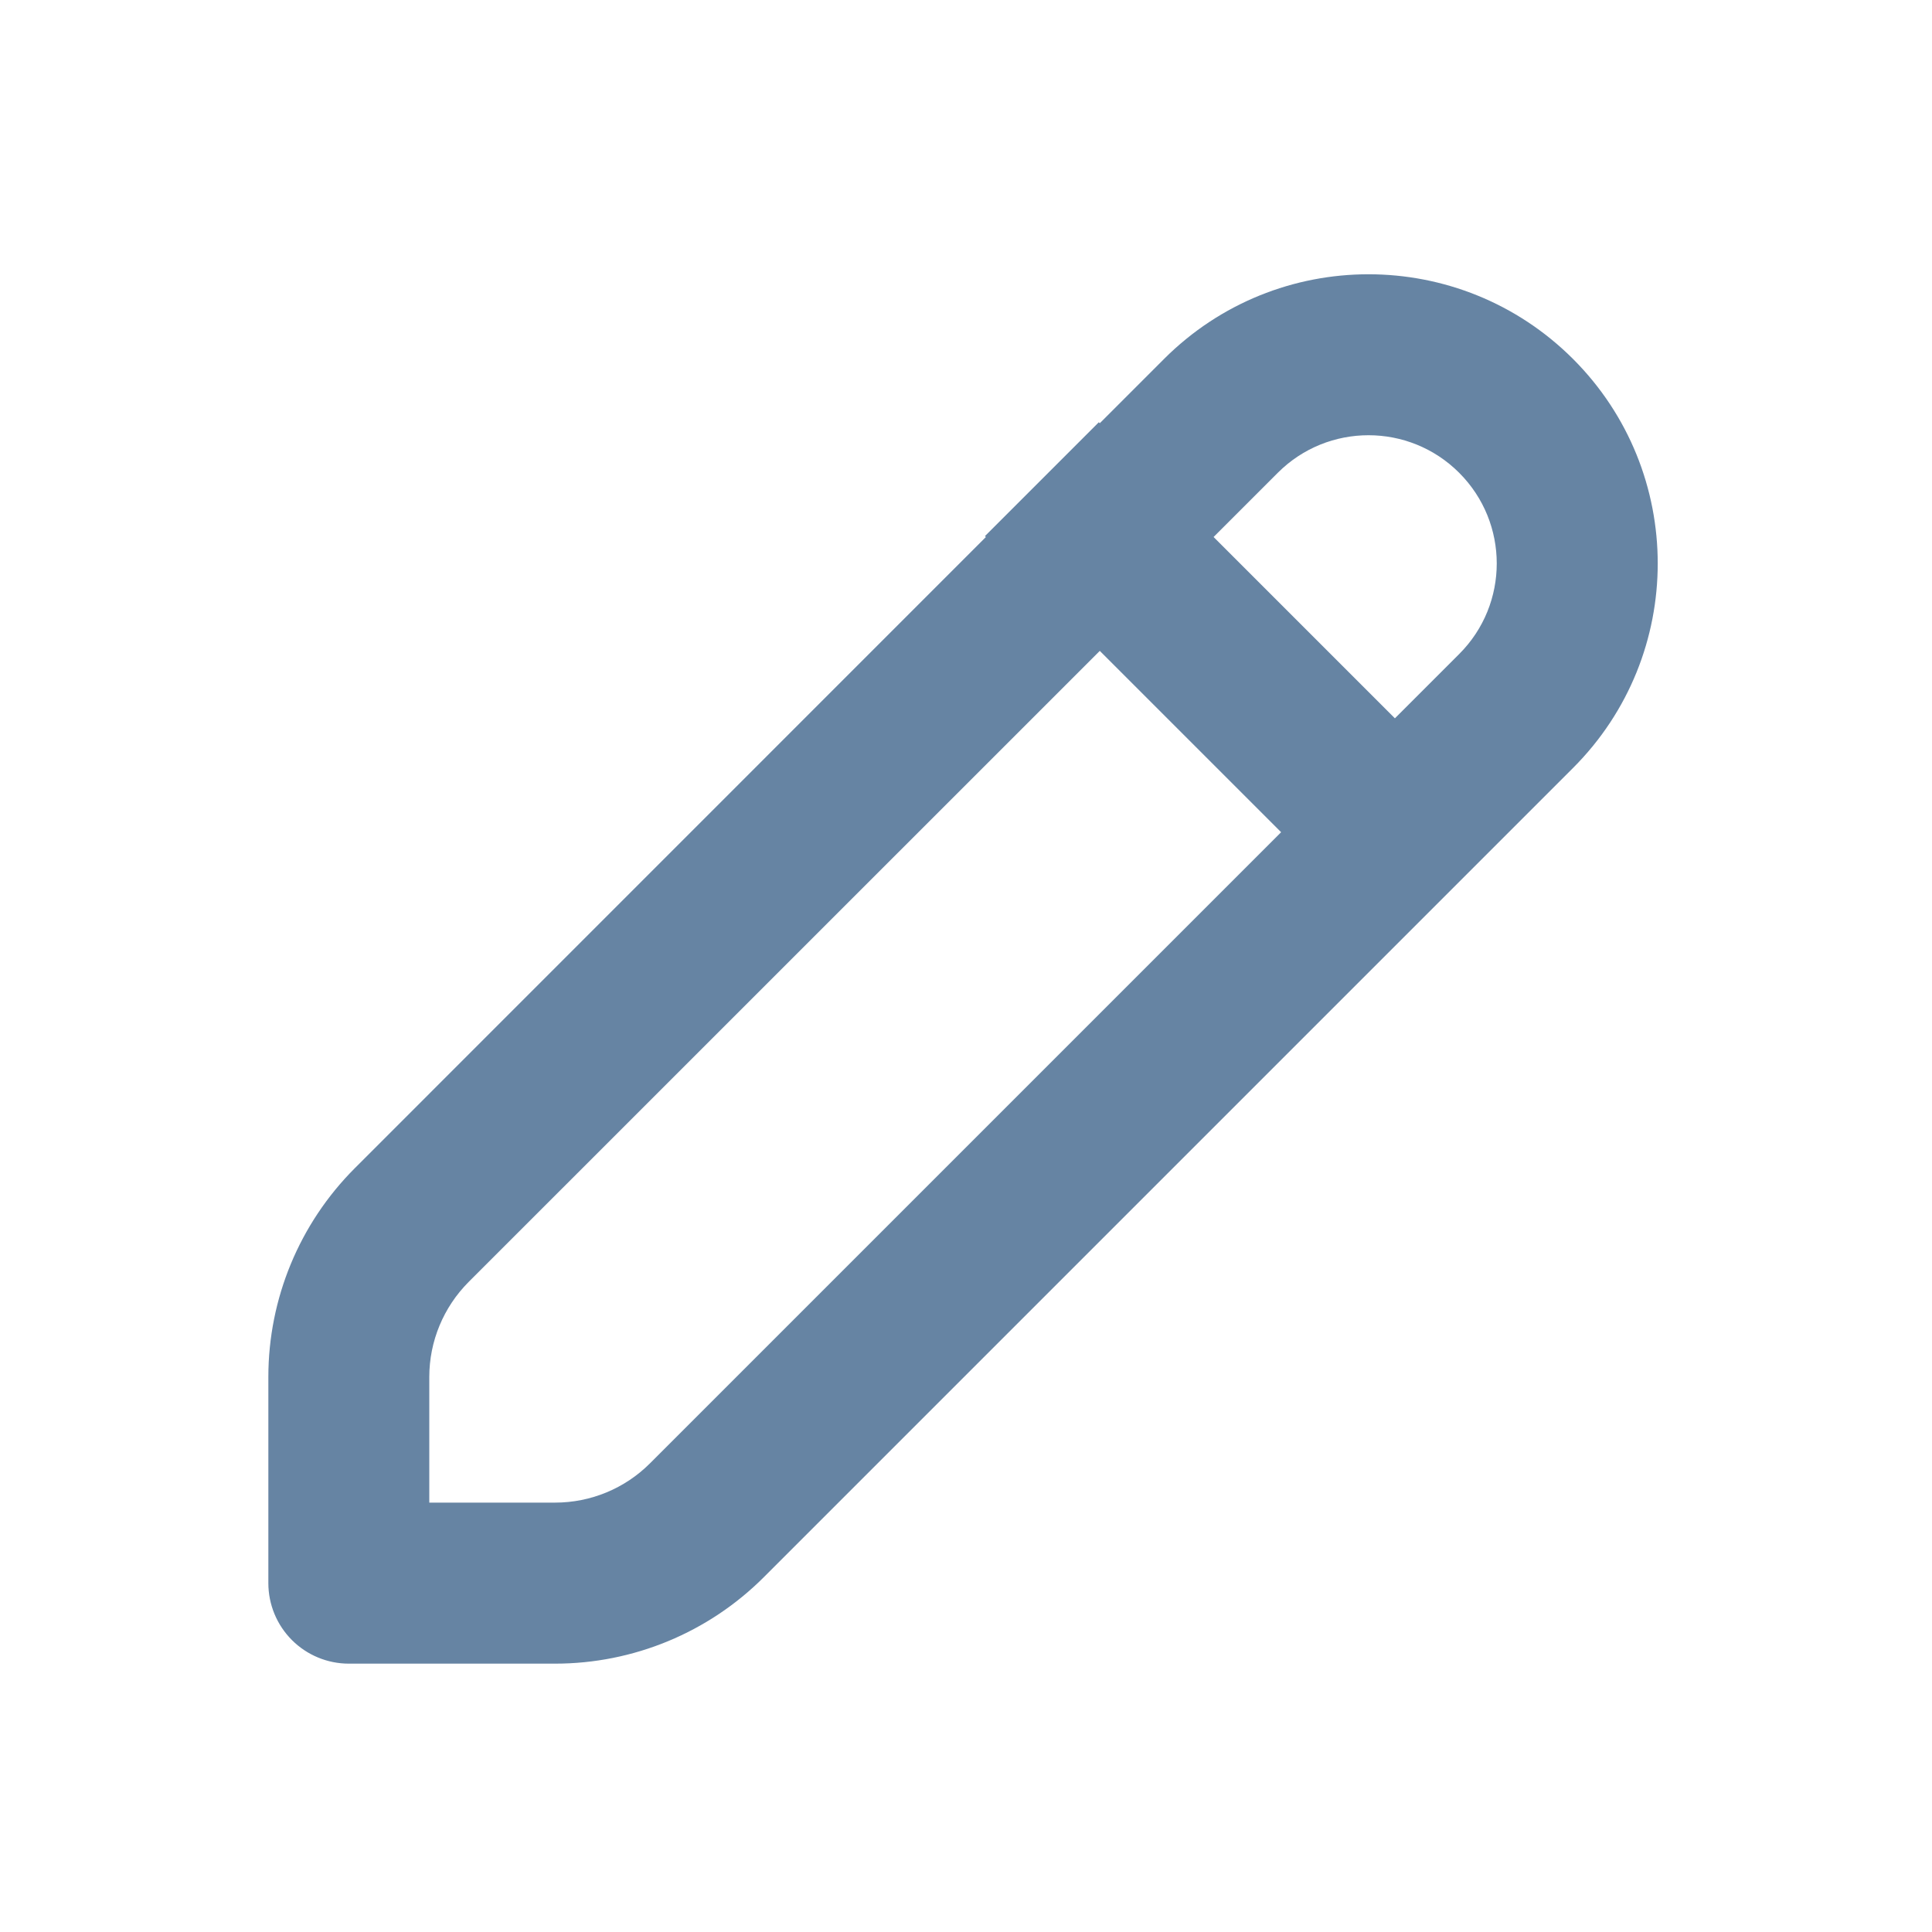
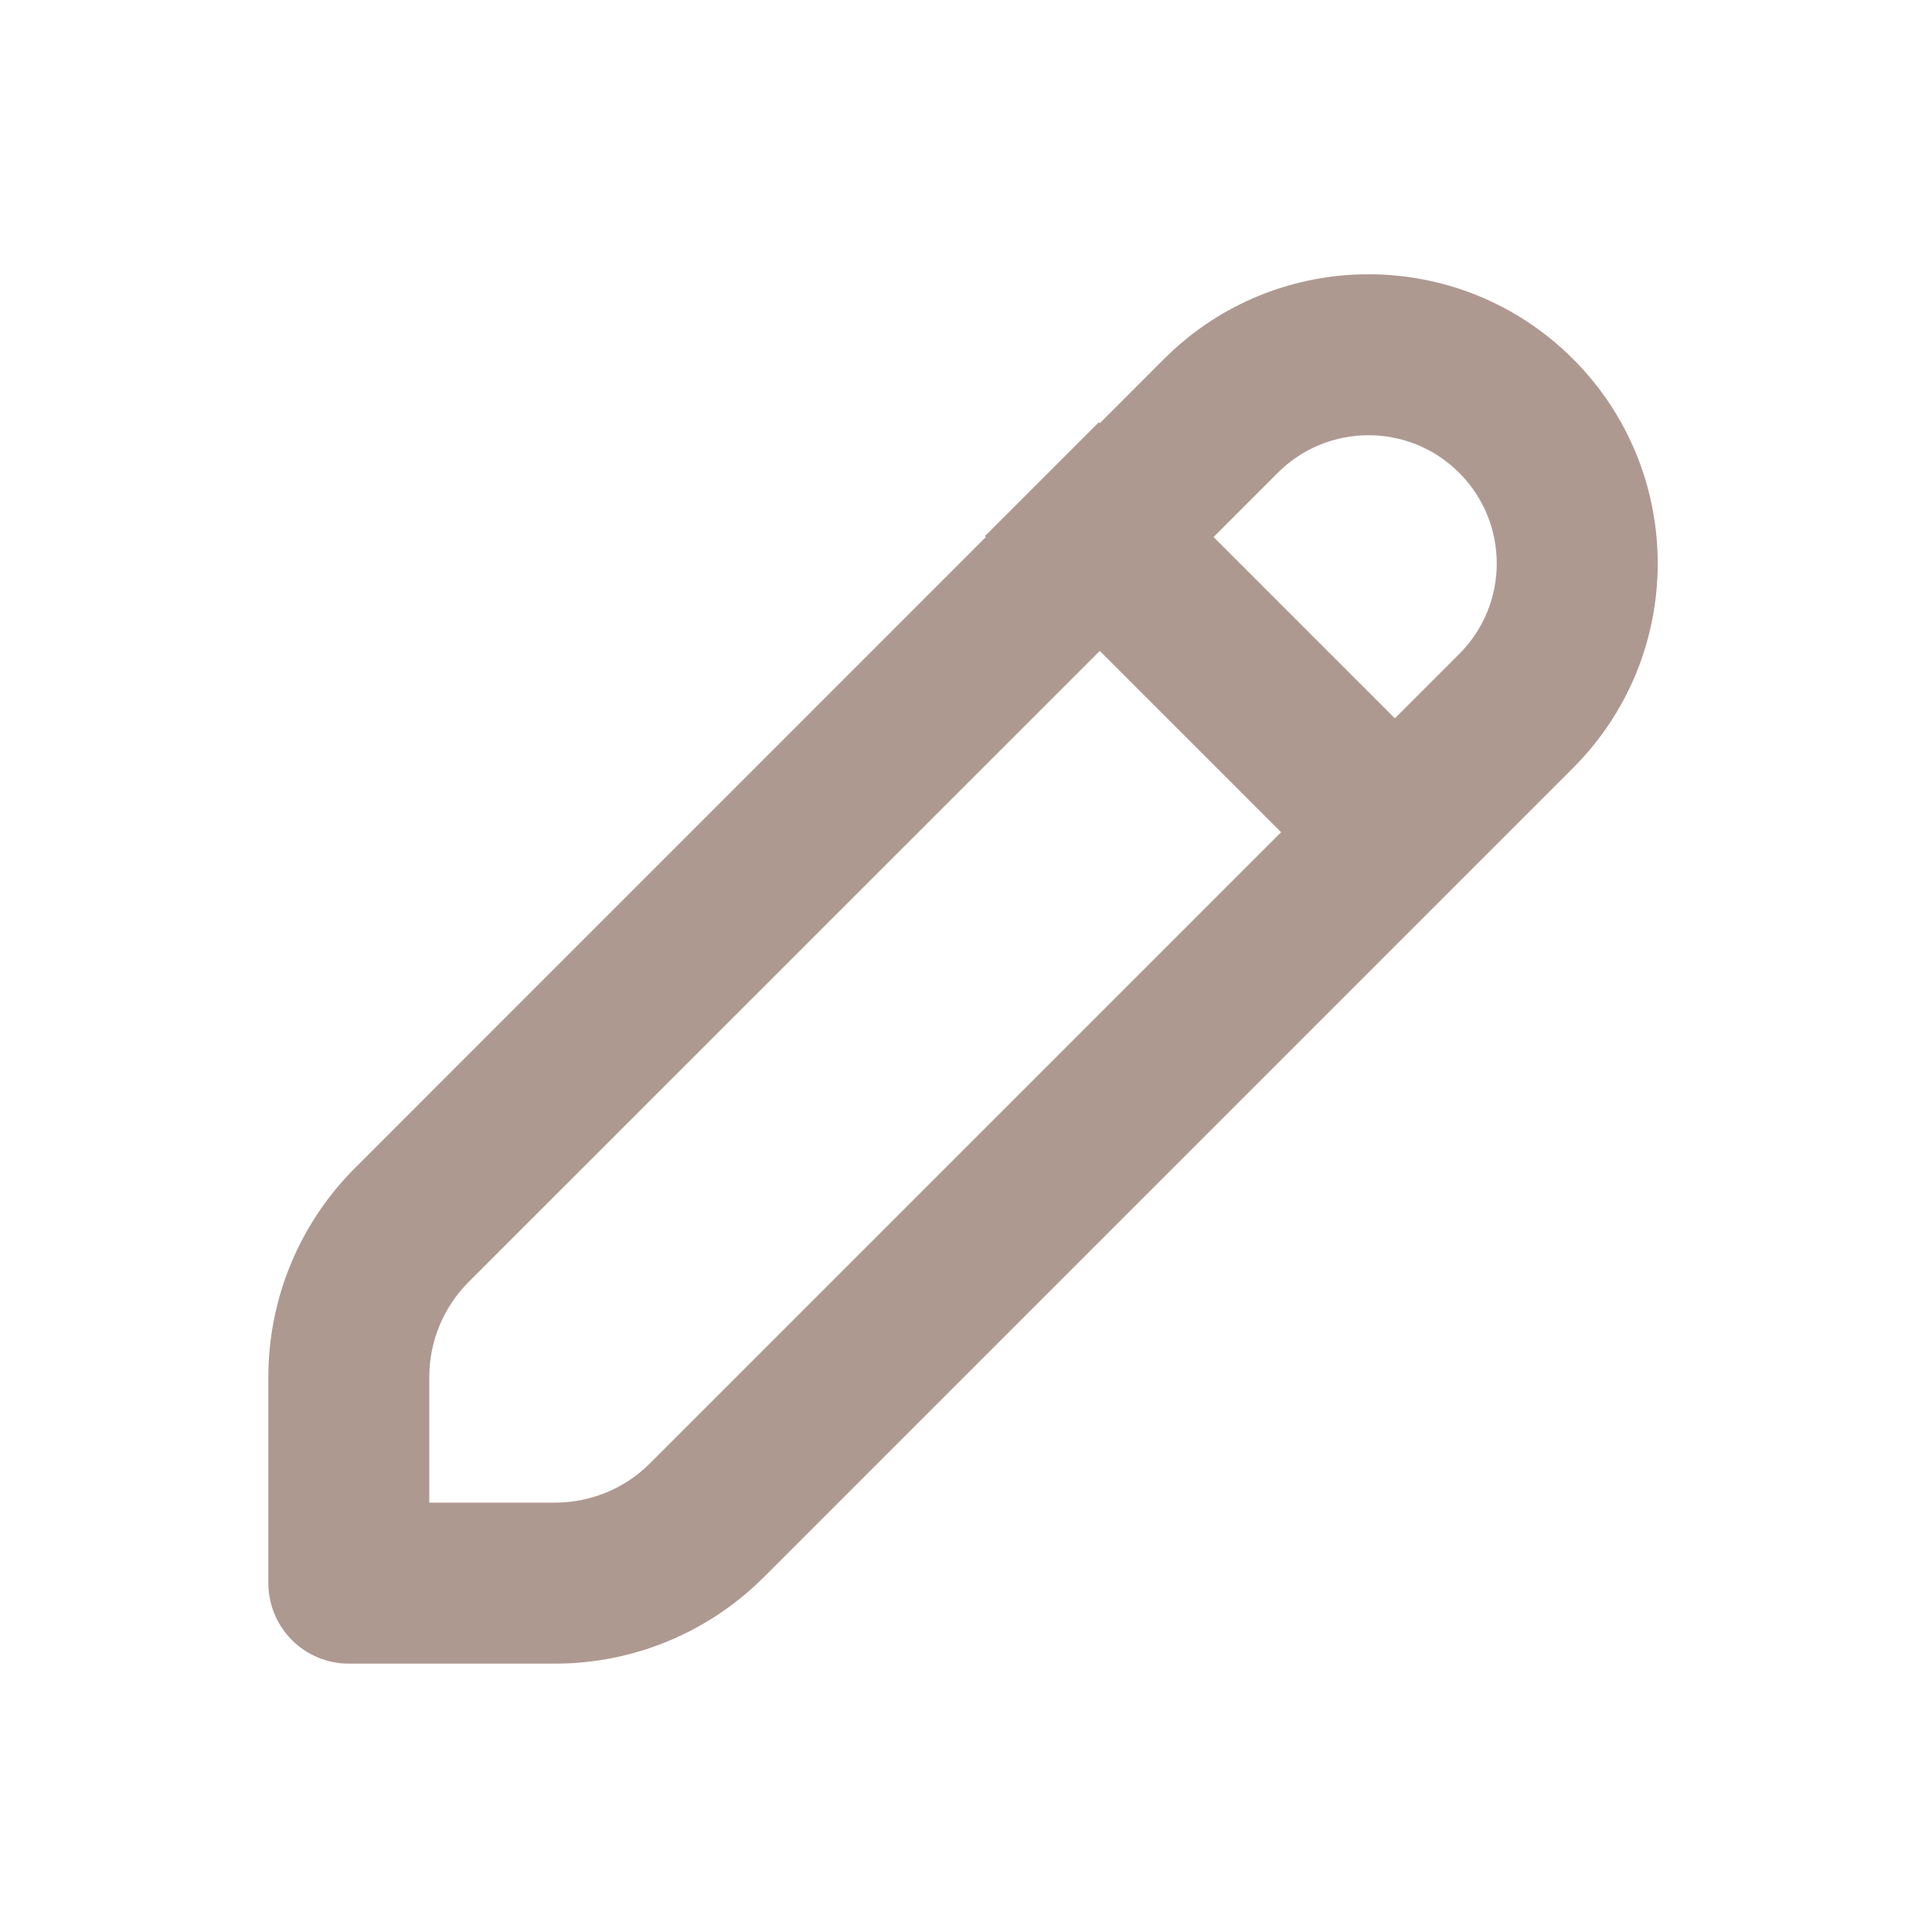
<svg xmlns="http://www.w3.org/2000/svg" width="20" height="20" viewBox="0 0 20 20" fill="none">
-   <path fill-rule="evenodd" clip-rule="evenodd" d="M16.284 3.716C15.114 2.547 13.219 2.547 12.05 3.716L11.385 4.381L11.375 4.371L10.196 5.55L10.206 5.559L3.673 12.093C3.1 12.666 2.778 13.443 2.778 14.254V16.389C2.778 16.61 2.866 16.822 3.022 16.978C3.178 17.134 3.39 17.222 3.611 17.222H5.746C6.557 17.222 7.334 16.9 7.907 16.327L16.284 7.95C17.453 6.781 17.453 4.885 16.284 3.716ZM11.385 6.738L4.851 13.271C4.591 13.532 4.444 13.885 4.444 14.254V15.555H5.746C6.115 15.555 6.468 15.409 6.728 15.149L13.262 8.615L11.385 6.738ZM14.44 7.436L15.105 6.771C15.624 6.253 15.624 5.413 15.105 4.894C14.587 4.376 13.746 4.376 13.228 4.894L12.563 5.559L14.44 7.436Z" fill="#003366" fill-opacity="0.6" />
+   <path fill-rule="evenodd" clip-rule="evenodd" d="M16.284 3.716C15.114 2.547 13.219 2.547 12.05 3.716L11.385 4.381L11.375 4.371L10.196 5.55L10.206 5.559L3.673 12.093C3.1 12.666 2.778 13.443 2.778 14.254V16.389C2.778 16.61 2.866 16.822 3.022 16.978C3.178 17.134 3.39 17.222 3.611 17.222H5.746C6.557 17.222 7.334 16.9 7.907 16.327L16.284 7.95C17.453 6.781 17.453 4.885 16.284 3.716ZM11.385 6.738L4.851 13.271C4.591 13.532 4.444 13.885 4.444 14.254V15.555H5.746C6.115 15.555 6.468 15.409 6.728 15.149L13.262 8.615L11.385 6.738ZM14.44 7.436L15.105 6.771C15.624 6.253 15.624 5.413 15.105 4.894C14.587 4.376 13.746 4.376 13.228 4.894L12.563 5.559L14.44 7.436Z" fill="#795548" fill-opacity="0.6" />
</svg>
